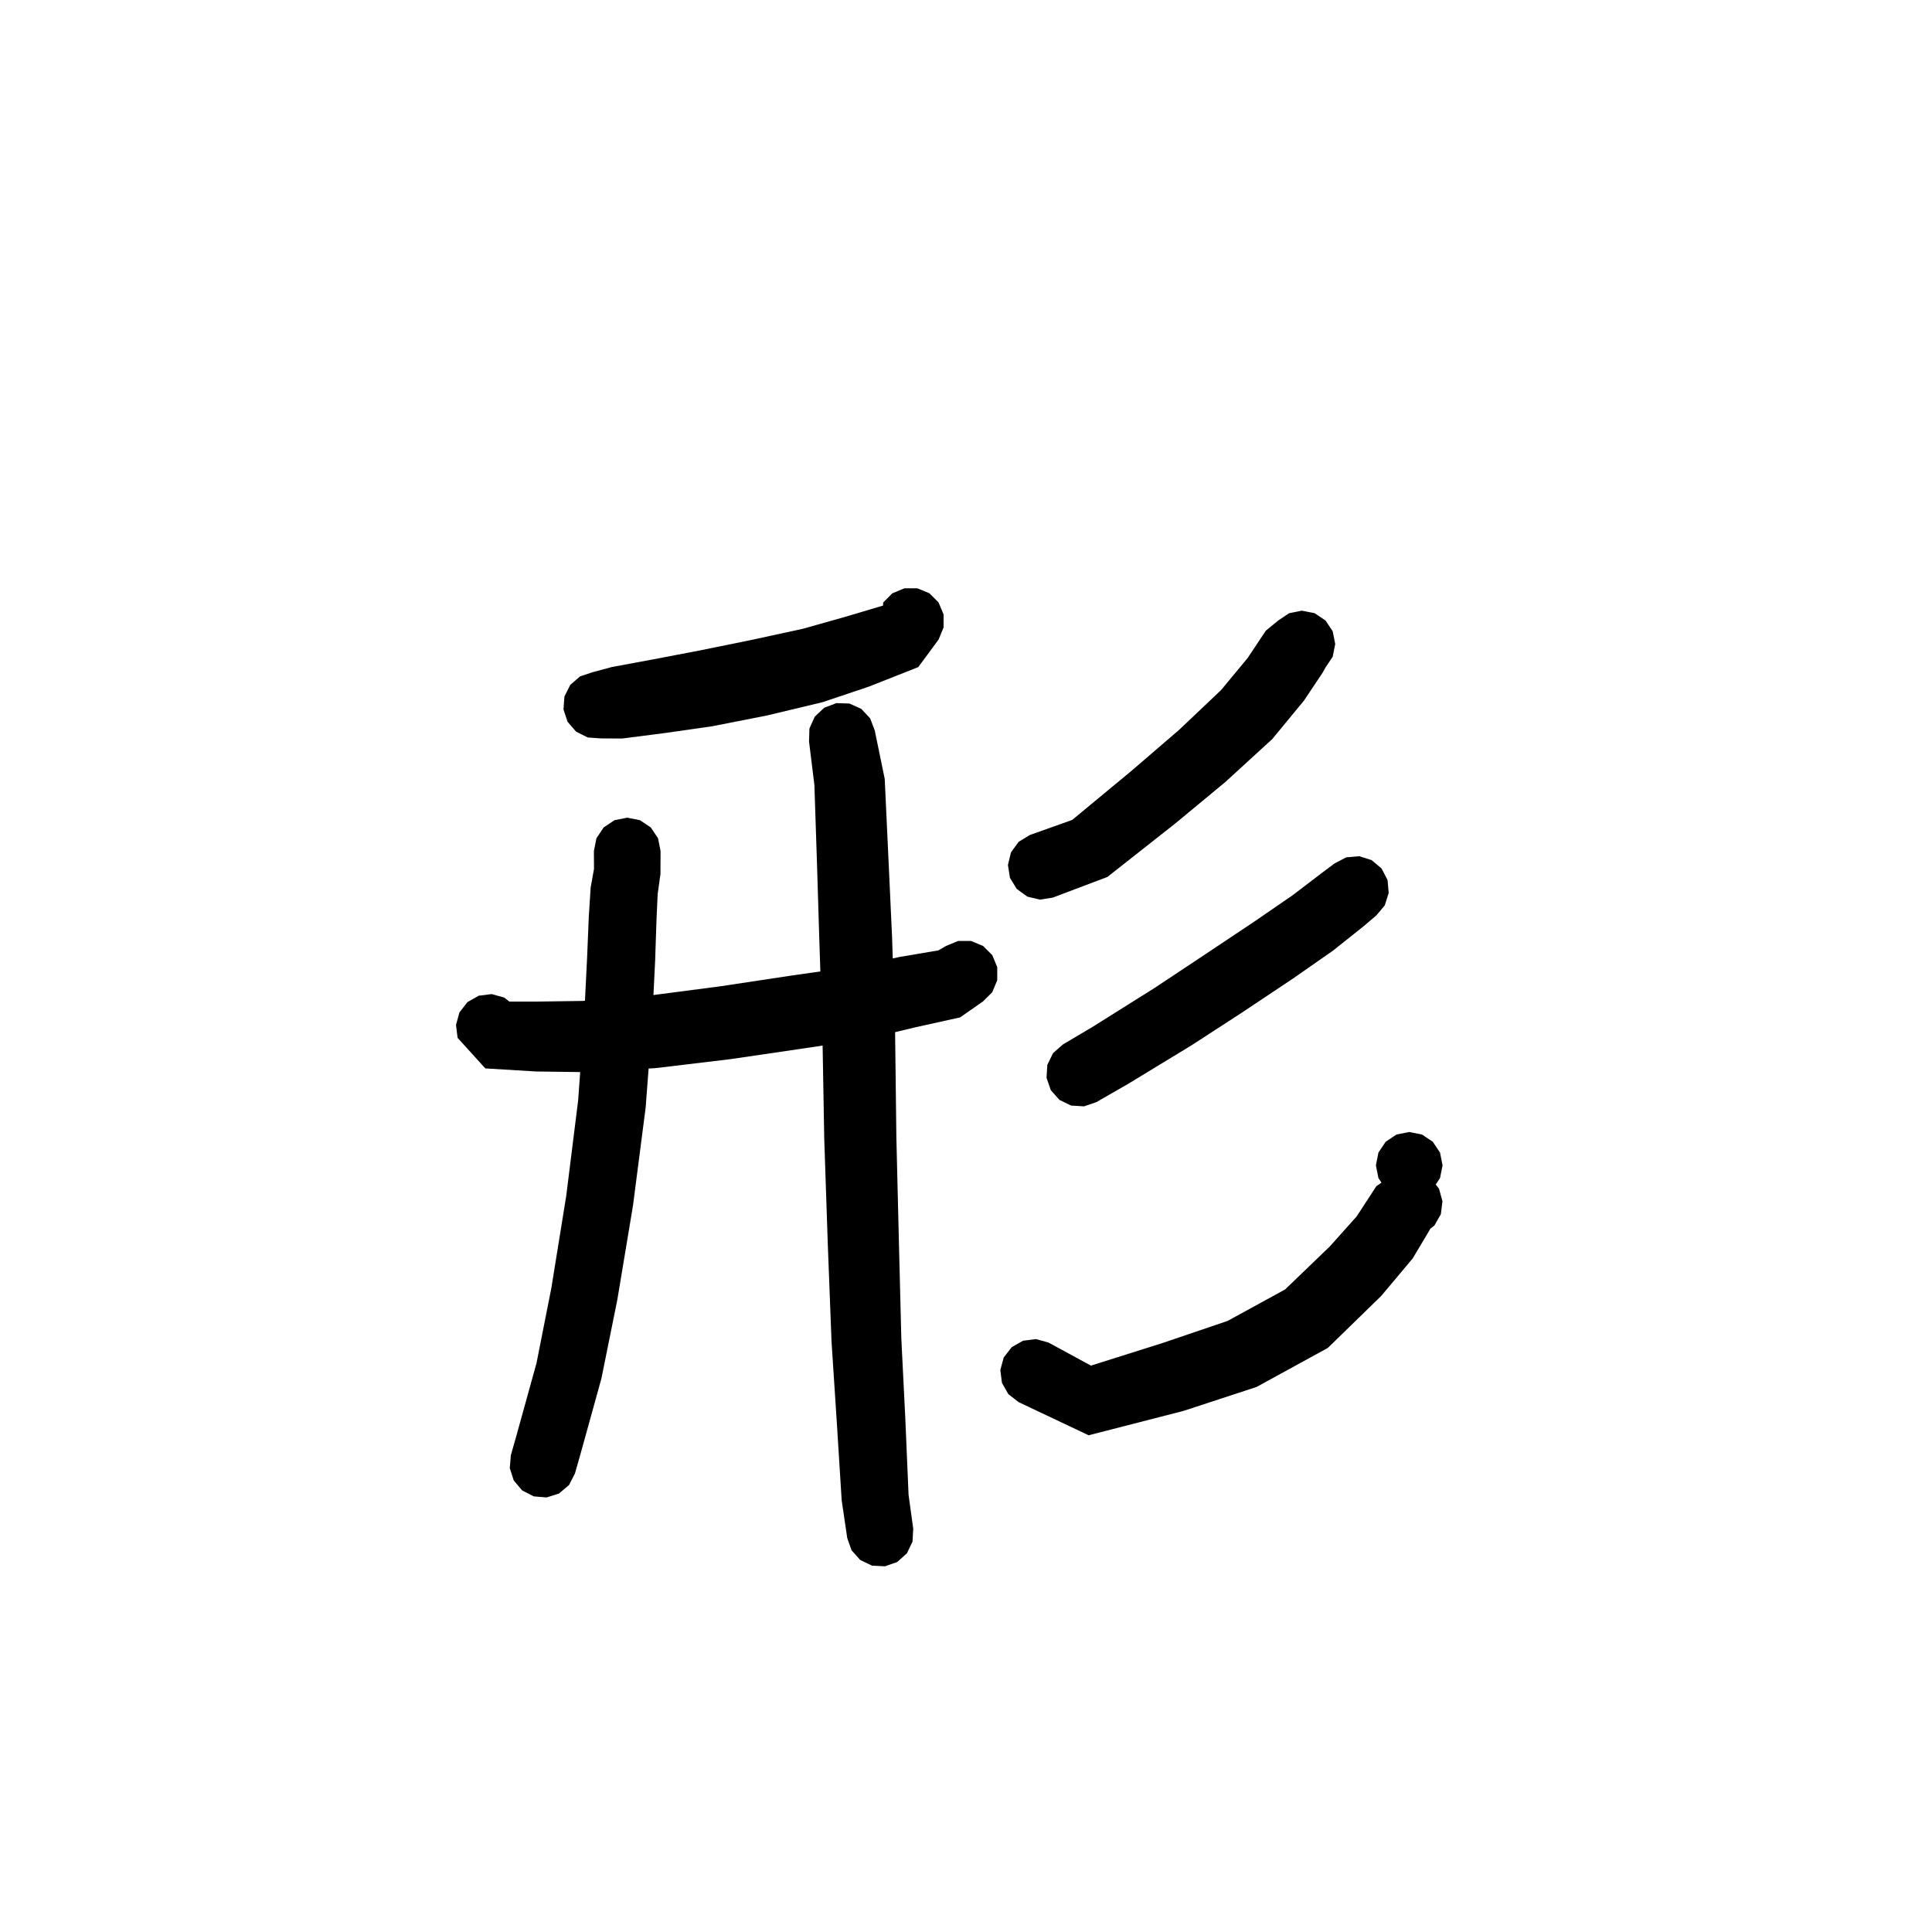
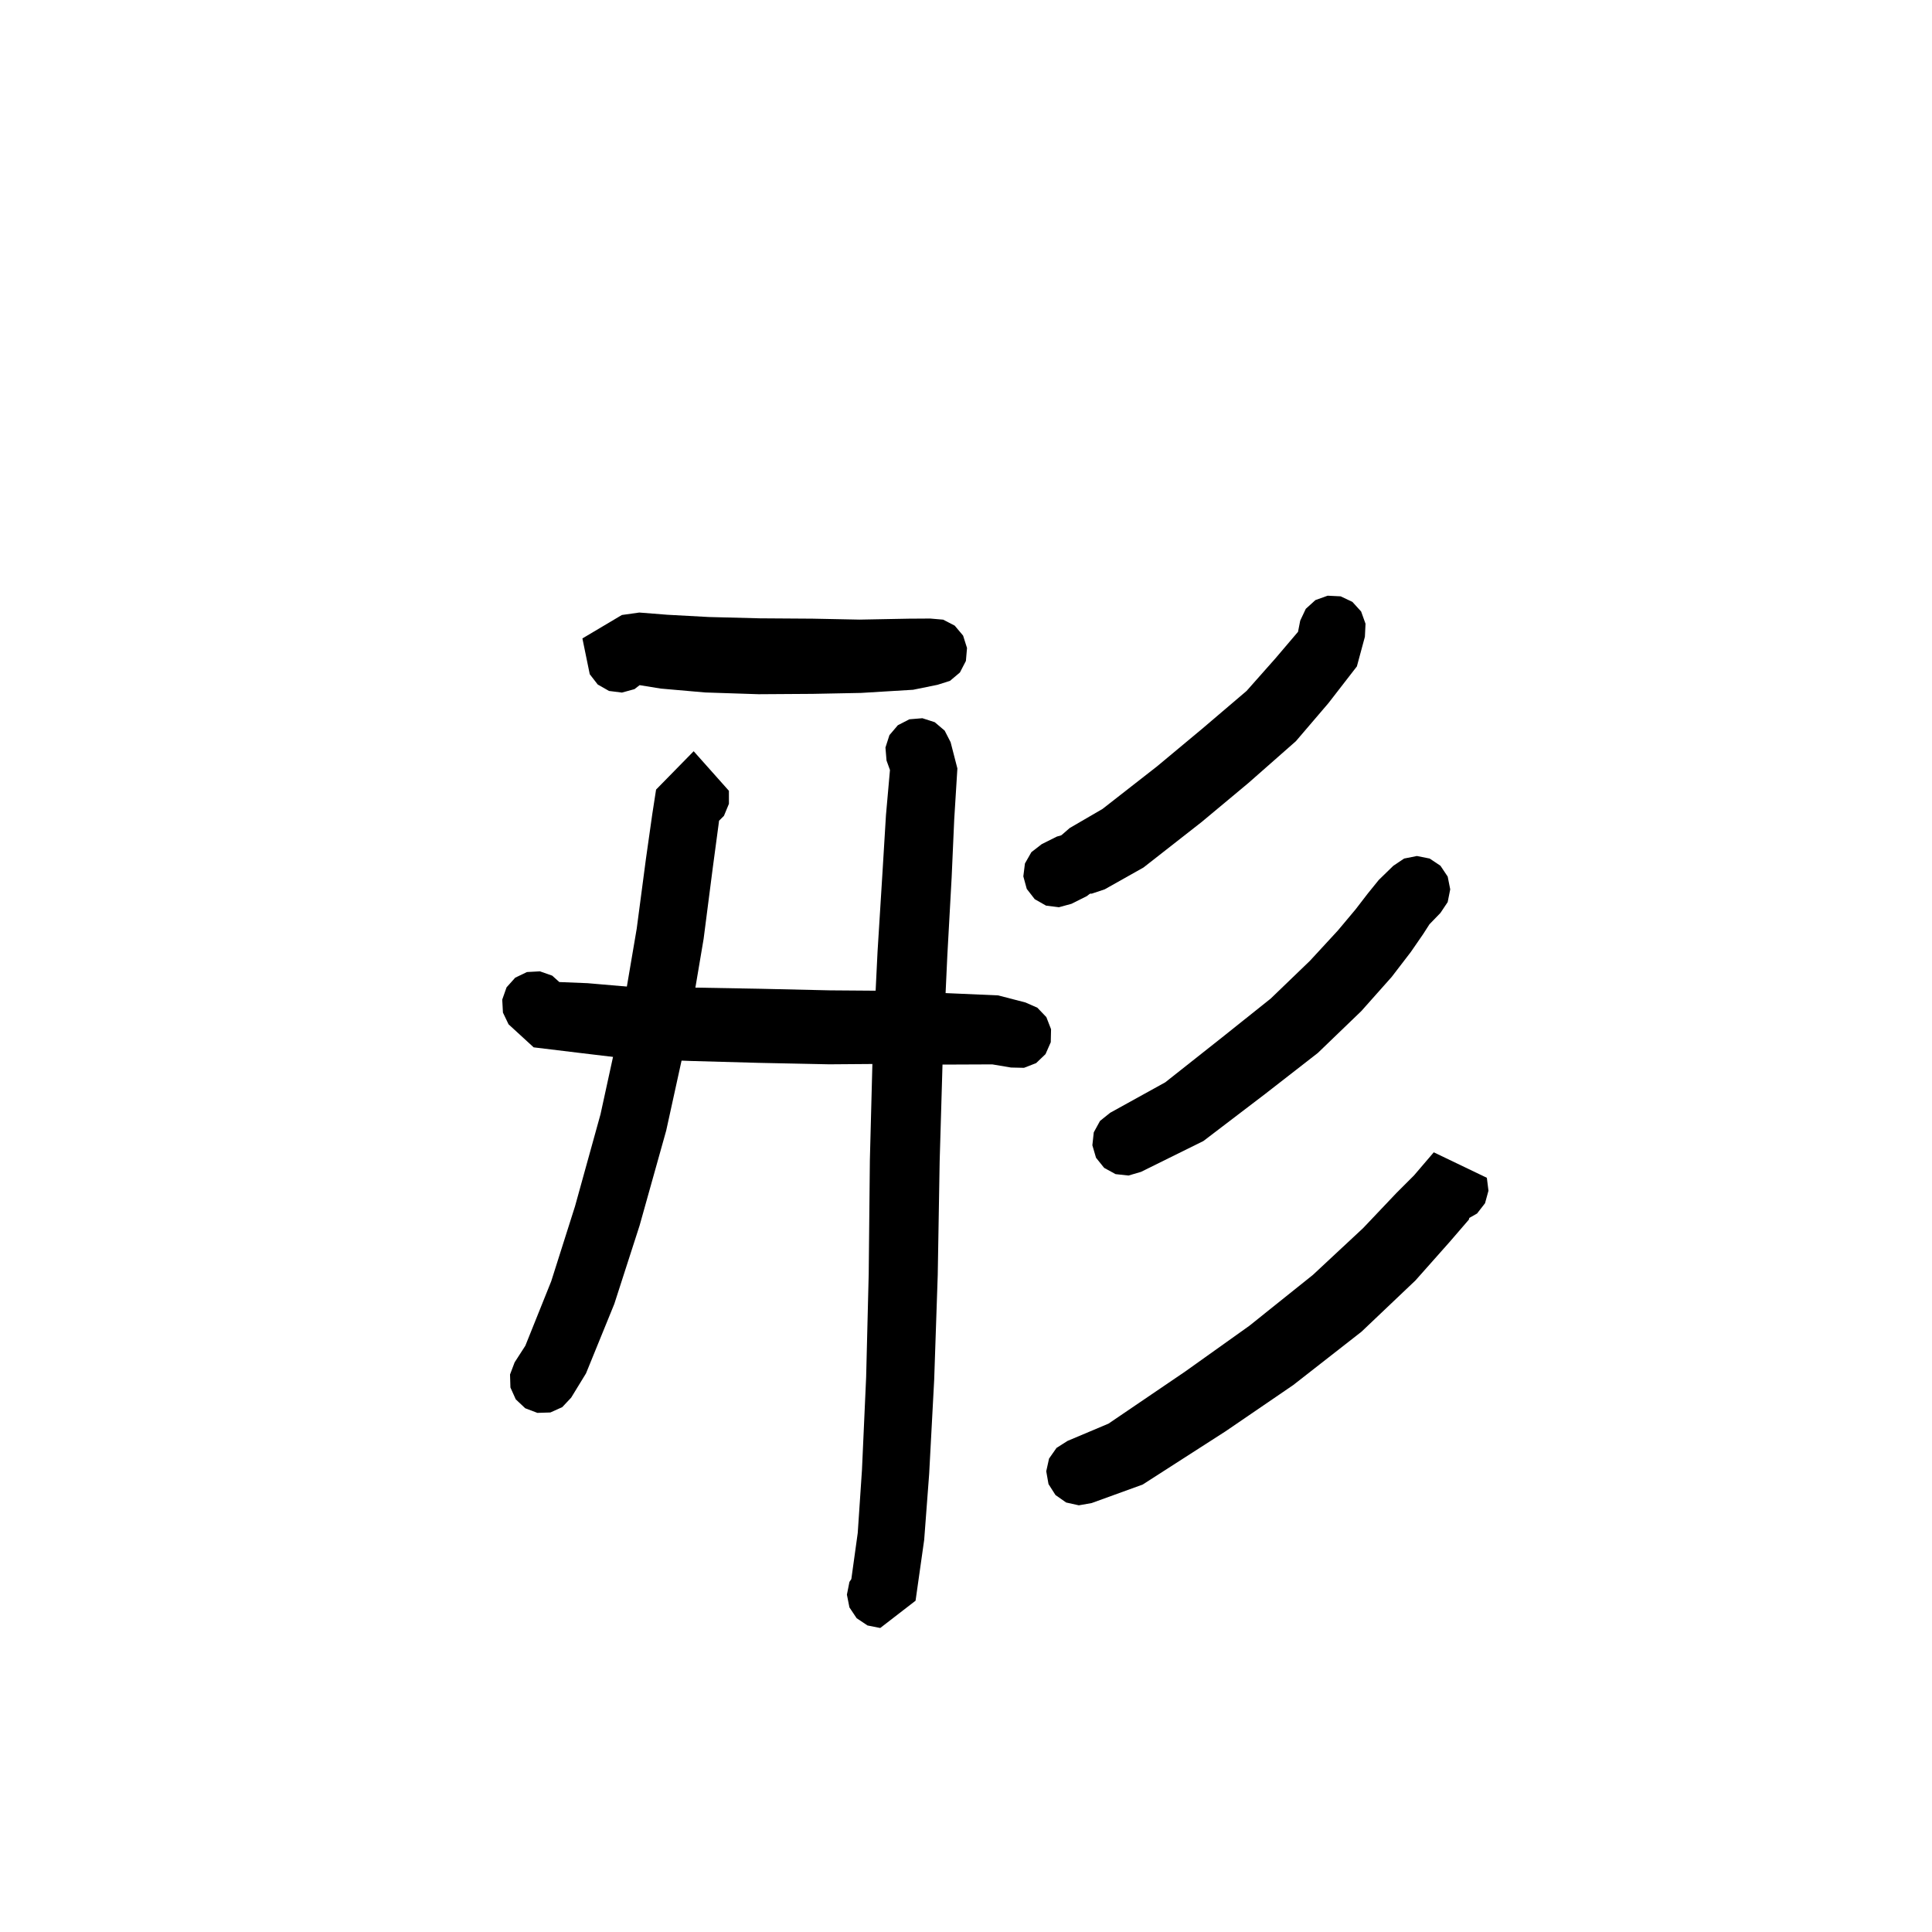
<svg xmlns="http://www.w3.org/2000/svg" viewBox="0 0 300 300" width="300" height="300">
-   <path d="M 93.276 114.659 L 96.621 114.676 L 103.322 113.815 L 110.621 112.768 L 119.126 111.092 L 127.72 109.036 L 134.91 106.621 L 142.587 103.589 L 145.749 99.299 L 146.52 97.433 L 146.518 95.414 L 145.743 93.549 L 144.314 92.123 L 142.448 91.352 L 140.429 91.354 L 138.564 92.129 L 137.138 93.558 L 137.125 94.03 L 131.311 95.76 L 124.691 97.631 L 116.618 99.384 L 108.456 101.042 L 101.47 102.376 L 94.997 103.578 L 91.992 104.389 L 90.076 105.025 L 88.549 106.347 L 87.644 108.152 L 87.499 110.166 L 88.135 112.082 L 89.457 113.609 L 91.262 114.514 Z" fill="black" fill-rule="nonzero" />
-   <path d="M 71.058 161.16 L 75.36 165.902 L 83.258 166.38 L 90.95 166.481 L 101.755 165.861 L 113.408 164.467 L 124.662 162.815 L 134.599 161.323 L 142.131 159.52 L 149.083 157.981 L 152.647 155.496 L 154.077 154.07 L 154.851 152.205 L 154.853 150.186 L 154.083 148.32 L 152.656 146.891 L 150.792 146.116 L 148.773 146.114 L 146.906 146.885 L 145.708 147.575 L 139.804 148.575 L 132.574 150.106 L 122.986 151.471 L 111.86 153.152 L 100.655 154.615 L 90.508 155.424 L 83.438 155.525 L 77.368 155.527 L 80.877 157.887 L 79.877 156.133 L 78.282 154.895 L 76.334 154.362 L 74.331 154.614 L 72.577 155.614 L 71.339 157.209 L 70.805 159.157 Z" fill="black" fill-rule="nonzero" />
-   <path d="M 92.221 132.143 L 92.236 134.921 L 91.717 137.824 L 91.424 142.385 L 91.161 148.811 L 90.688 158.234 L 89.772 170.891 L 87.927 185.676 L 85.609 200.03 L 83.311 211.657 L 80.109 223.214 L 79.325 225.959 L 79.159 227.972 L 79.777 229.894 L 81.083 231.434 L 82.879 232.357 L 84.891 232.522 L 86.814 231.905 L 88.354 230.599 L 89.276 228.803 L 90.079 225.992 L 93.385 214.057 L 95.849 201.875 L 98.293 187.181 L 100.258 171.966 L 101.247 158.908 L 101.726 149.284 L 101.939 142.853 L 102.122 138.842 L 102.556 135.714 L 102.571 132.143 L 102.177 130.162 L 101.055 128.484 L 99.376 127.362 L 97.396 126.968 L 95.415 127.362 L 93.737 128.484 L 92.615 130.162 Z" fill="black" fill-rule="nonzero" />
-   <path d="M 125.625 115.136 L 126.46 121.906 L 126.844 133.551 L 127.223 145.912 L 127.704 160.606 L 127.987 176.789 L 128.542 193.263 L 129.12 208.331 L 129.933 220.77 L 130.695 232.961 L 131.559 238.827 L 132.229 240.732 L 133.577 242.235 L 135.397 243.108 L 137.413 243.218 L 139.318 242.548 L 140.822 241.2 L 141.695 239.38 L 141.805 237.363 L 141.081 232.119 L 140.573 220.183 L 139.958 207.86 L 139.583 192.928 L 139.186 176.544 L 138.992 160.346 L 138.521 145.516 L 137.948 133.116 L 137.38 120.951 L 135.834 113.435 L 135.12 111.546 L 133.737 110.075 L 131.897 109.244 L 129.878 109.181 L 127.99 109.895 L 126.518 111.278 L 125.688 113.118 Z" fill="black" fill-rule="nonzero" />
-   <path d="M 198.498 96.341 L 196.557 97.931 L 193.736 102.169 L 189.618 107.143 L 183.095 113.329 L 175.685 119.705 L 166.491 127.317 L 159.893 129.668 L 158.17 130.722 L 156.983 132.355 L 156.511 134.318 L 156.826 136.313 L 157.88 138.035 L 159.513 139.222 L 161.476 139.695 L 163.471 139.38 L 171.951 136.175 L 182.44 127.914 L 190.268 121.433 L 197.554 114.762 L 202.484 108.784 L 205.377 104.45 L 205.817 103.659 L 206.939 101.98 L 207.333 100 L 206.939 98.02 L 205.817 96.341 L 204.138 95.219 L 202.158 94.825 L 200.177 95.219 Z" fill="black" fill-rule="nonzero" />
-   <path d="M 207.258 134.054 L 205.259 135.549 L 200.687 139.035 L 194.634 143.194 L 186.827 148.399 L 179.319 153.385 L 169.691 159.43 L 165.026 162.197 L 163.514 163.535 L 162.629 165.35 L 162.506 167.365 L 163.164 169.274 L 164.502 170.786 L 166.317 171.671 L 168.332 171.794 L 170.241 171.137 L 175.101 168.348 L 184.996 162.329 L 192.726 157.316 L 200.634 152.044 L 206.962 147.632 L 211.755 143.816 L 213.724 142.136 L 215.024 140.591 L 215.634 138.667 L 215.462 136.655 L 214.532 134.862 L 212.987 133.562 L 211.063 132.952 L 209.051 133.125 Z" fill="black" fill-rule="nonzero" />
-   <path d="M 223.999 180.952 L 223.605 178.972 L 222.484 177.293 L 220.805 176.171 L 218.824 175.777 L 216.844 176.171 L 215.165 177.293 L 214.043 178.972 L 213.649 180.952 L 214.043 182.933 L 215.165 184.612 L 216.844 185.733 L 218.824 186.127 L 220.805 185.733 L 222.484 184.612 L 223.605 182.933 Z" fill="black" fill-rule="nonzero" />
-   <path d="M 216.51 182.276 L 213.733 184.176 L 210.66 188.886 L 206.5 193.54 L 199.557 200.22 L 190.631 205.108 L 180.547 208.534 L 169.4 212.052 L 162.805 208.467 L 160.858 207.933 L 158.855 208.186 L 157.1 209.186 L 155.862 210.781 L 155.329 212.728 L 155.582 214.732 L 156.582 216.486 L 158.177 217.724 L 169.043 222.869 L 183.769 219.085 L 195.113 215.368 L 206.187 209.304 L 214.483 201.222 L 219.369 195.4 L 222.329 190.427 L 221.139 191.533 L 222.734 190.295 L 223.734 188.541 L 223.986 186.538 L 223.453 184.59 L 222.215 182.995 L 220.461 181.995 L 218.458 181.743 Z" fill="black" fill-rule="nonzero" />
+   <path d="M 100.834 100.067 L 100.389 102.453 L 96.8 106.409 L 98.855 106.313 L 102.601 106.922 L 109.493 107.525 L 117.787 107.798 L 126.205 107.743 L 133.705 107.596 L 141.788 107.107 L 145.586 106.334 L 147.511 105.724 L 149.056 104.423 L 149.985 102.631 L 150.158 100.619 L 149.548 98.694 L 148.248 97.149 L 146.455 96.22 L 144.443 96.047 L 141.099 96.068 L 133.468 96.213 L 126.205 96.067 L 117.957 96.012 L 110.06 95.809 L 103.62 95.459 L 99.27 95.115 L 96.563 95.496 L 90.435 99.135 L 91.577 104.695 L 92.815 106.29 L 94.569 107.29 L 96.572 107.543 L 98.52 107.01 L 100.115 105.772 L 101.115 104.017 L 101.367 102.014 Z" fill="black" fill-rule="nonzero" />
+   <path d="M 78.97 159.057 L 82.868 162.632 L 90.212 163.521 L 97.316 164.371 L 107.262 164.747 L 117.744 165.038 L 128.759 165.266 L 138.75 165.191 L 146.78 165.307 L 154.083 165.277 L 156.988 165.766 L 159.006 165.811 L 160.888 165.08 L 162.348 163.685 L 163.162 161.837 L 163.207 159.818 L 162.476 157.936 L 161.081 156.477 L 159.233 155.663 L 154.995 154.564 L 147.06 154.217 L 138.899 153.857 L 128.89 153.782 L 118 153.534 L 107.53 153.348 L 97.952 153.248 L 91.246 152.669 L 85.733 152.447 L 87.25 152.847 L 85.747 151.499 L 83.842 150.829 L 81.826 150.939 L 80.005 151.812 L 78.657 153.316 L 77.987 155.221 L 78.097 157.237 Z" fill="black" fill-rule="nonzero" />
+   <path d="M 113.185 122.795 L 107.713 116.65 L 101.876 122.605 L 101.285 126.423 L 100.301 133.356 L 98.868 144.208 L 96.515 158.039 L 93.248 173.021 L 89.286 187.319 L 85.593 198.954 L 81.575 208.963 L 79.912 211.543 L 79.197 213.431 L 79.258 215.449 L 80.087 217.29 L 81.558 218.674 L 83.446 219.39 L 85.464 219.328 L 87.305 218.499 L 88.689 217.028 L 90.994 213.259 L 95.389 202.475 L 99.316 190.3 L 103.449 175.551 L 106.849 160.056 L 109.257 145.792 L 110.681 134.74 L 111.602 127.863 L 111.963 125.014 L 107.713 127 L 103.036 124.824 L 103.81 126.689 L 105.24 128.115 L 107.106 128.886 L 109.125 128.884 L 110.99 128.109 L 112.416 126.68 L 113.187 124.814 Z" fill="black" fill-rule="nonzero" />
+   <path d="M 137.658 118.088 L 138.193 119.566 L 137.572 126.573 L 137.021 135.65 L 136.263 147.81 L 135.524 162.894 L 135.073 180.127 L 134.894 197.744 L 134.494 213.843 L 133.845 228.267 L 133.189 238.034 L 131.989 246.682 L 136.682 242.444 L 134.701 242.838 L 133.022 243.96 L 131.9 245.639 L 131.507 247.619 L 131.9 249.599 L 133.022 251.278 L 134.701 252.4 L 136.682 252.794 L 142.168 248.557 L 143.507 239.109 L 144.28 228.875 L 145.06 214.252 L 145.612 197.97 L 145.909 180.349 L 146.411 163.297 L 147.101 148.38 L 147.771 136.254 L 148.172 127.236 L 148.662 119.323 L 147.61 115.245 L 146.687 113.449 L 145.147 112.143 L 143.225 111.525 L 141.212 111.691 L 139.416 112.614 L 138.11 114.153 L 137.493 116.076 Z" fill="black" fill-rule="nonzero" />
+   <path d="M 201.899 96.364 L 201.557 98.106 L 198.032 102.25 L 193.569 107.286 L 186.67 113.165 L 179.639 119.021 L 171.198 125.612 L 166.105 128.574 L 164.491 129.977 L 163.536 131.891 L 163.387 134.025 L 164.065 136.053 L 165.468 137.667 L 167.382 138.622 L 169.516 138.771 L 171.544 138.092 L 177.562 134.705 L 186.582 127.646 L 193.836 121.597 L 201.222 115.095 L 206.283 109.178 L 210.695 103.481 L 211.94 98.874 L 212.038 96.857 L 211.357 94.957 L 210 93.461 L 208.175 92.599 L 206.158 92.5 L 204.257 93.182 L 202.762 94.538 Z" fill="black" fill-rule="nonzero" />
+   <path d="M 164.129 129.895 L 161.748 131.086 L 160.153 132.324 L 159.153 134.078 L 158.901 136.081 L 159.434 138.029 L 160.672 139.624 L 162.426 140.624 L 164.429 140.876 L 166.377 140.343 L 168.758 139.152 L 170.353 137.914 L 171.353 136.16 L 171.605 134.157 L 171.072 132.209 L 169.834 130.614 L 168.08 129.614 L 166.077 129.362 Z" fill="black" fill-rule="nonzero" />
+   <path d="M 216.356 134.436 L 214.096 136.637 L 212.381 138.756 L 210.483 141.221 L 207.738 144.495 L 203.407 149.191 L 197.309 155.064 L 189.712 161.128 L 180.944 168.061 L 172.383 172.793 L 170.809 174.058 L 169.84 175.829 L 169.622 177.837 L 170.189 179.775 L 171.454 181.348 L 173.225 182.318 L 175.233 182.536 L 177.171 181.969 L 186.864 177.177 L 196.508 169.825 L 204.626 163.507 L 211.385 156.999 L 216.101 151.696 L 219.07 147.827 L 220.982 145.054 L 221.965 143.522 L 223.674 141.755 L 224.796 140.076 L 225.19 138.095 L 224.796 136.115 L 223.674 134.436 L 221.995 133.314 L 220.015 132.92 L 218.034 133.314 Z" fill="black" fill-rule="nonzero" />
+   <path d="M 230.877 182.887 L 222.635 178.93 L 219.564 182.521 L 216.834 185.25 L 211.666 190.698 L 203.857 197.974 L 193.978 205.883 L 184.018 212.982 L 172.123 221.064 L 165.758 223.748 L 164.055 224.833 L 162.897 226.487 L 162.46 228.459 L 162.811 230.447 L 163.896 232.15 L 165.55 233.308 L 167.521 233.745 L 169.51 233.395 L 177.43 230.523 L 190.298 222.256 L 200.814 215.069 L 211.411 206.788 L 219.793 198.825 L 225.1 192.845 L 228.084 189.384 L 228.506 187.736 L 221.058 186.16 L 222.058 187.914 L 223.653 189.152 L 225.6 189.686 L 227.604 189.433 L 229.358 188.433 L 230.596 186.838 L 231.129 184.891 Z" fill="black" fill-rule="nonzero" />
</svg>
